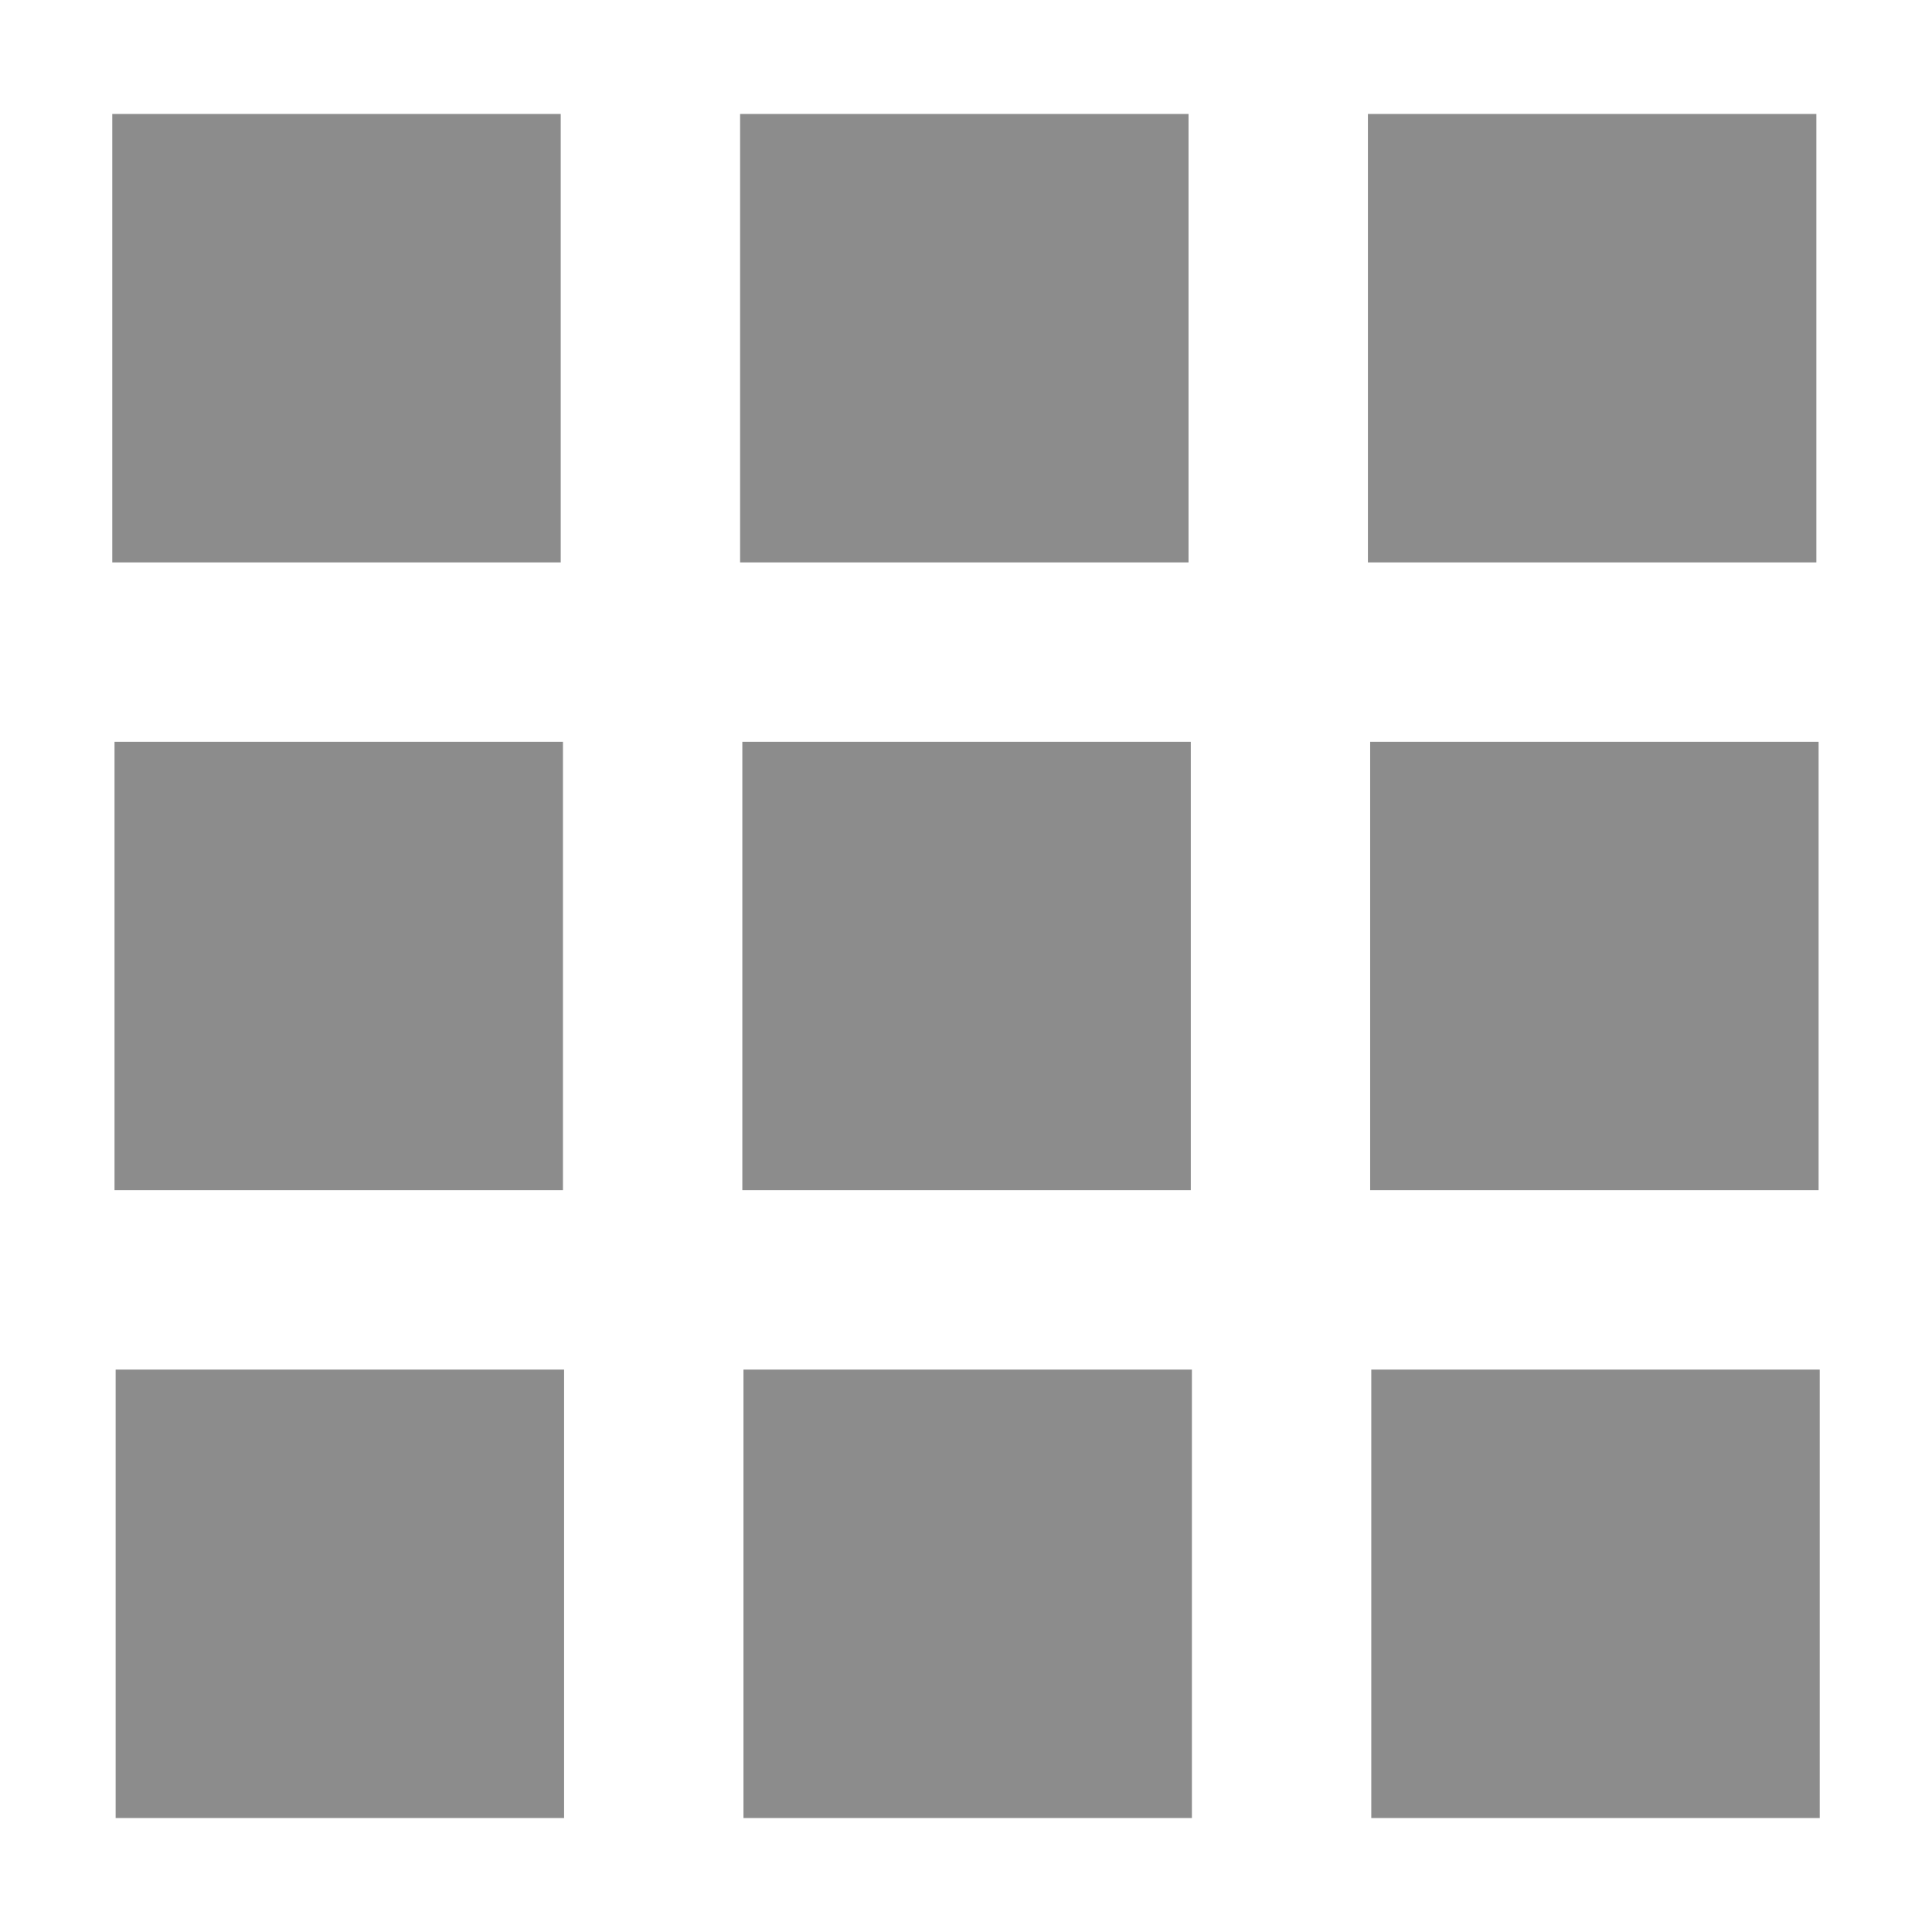
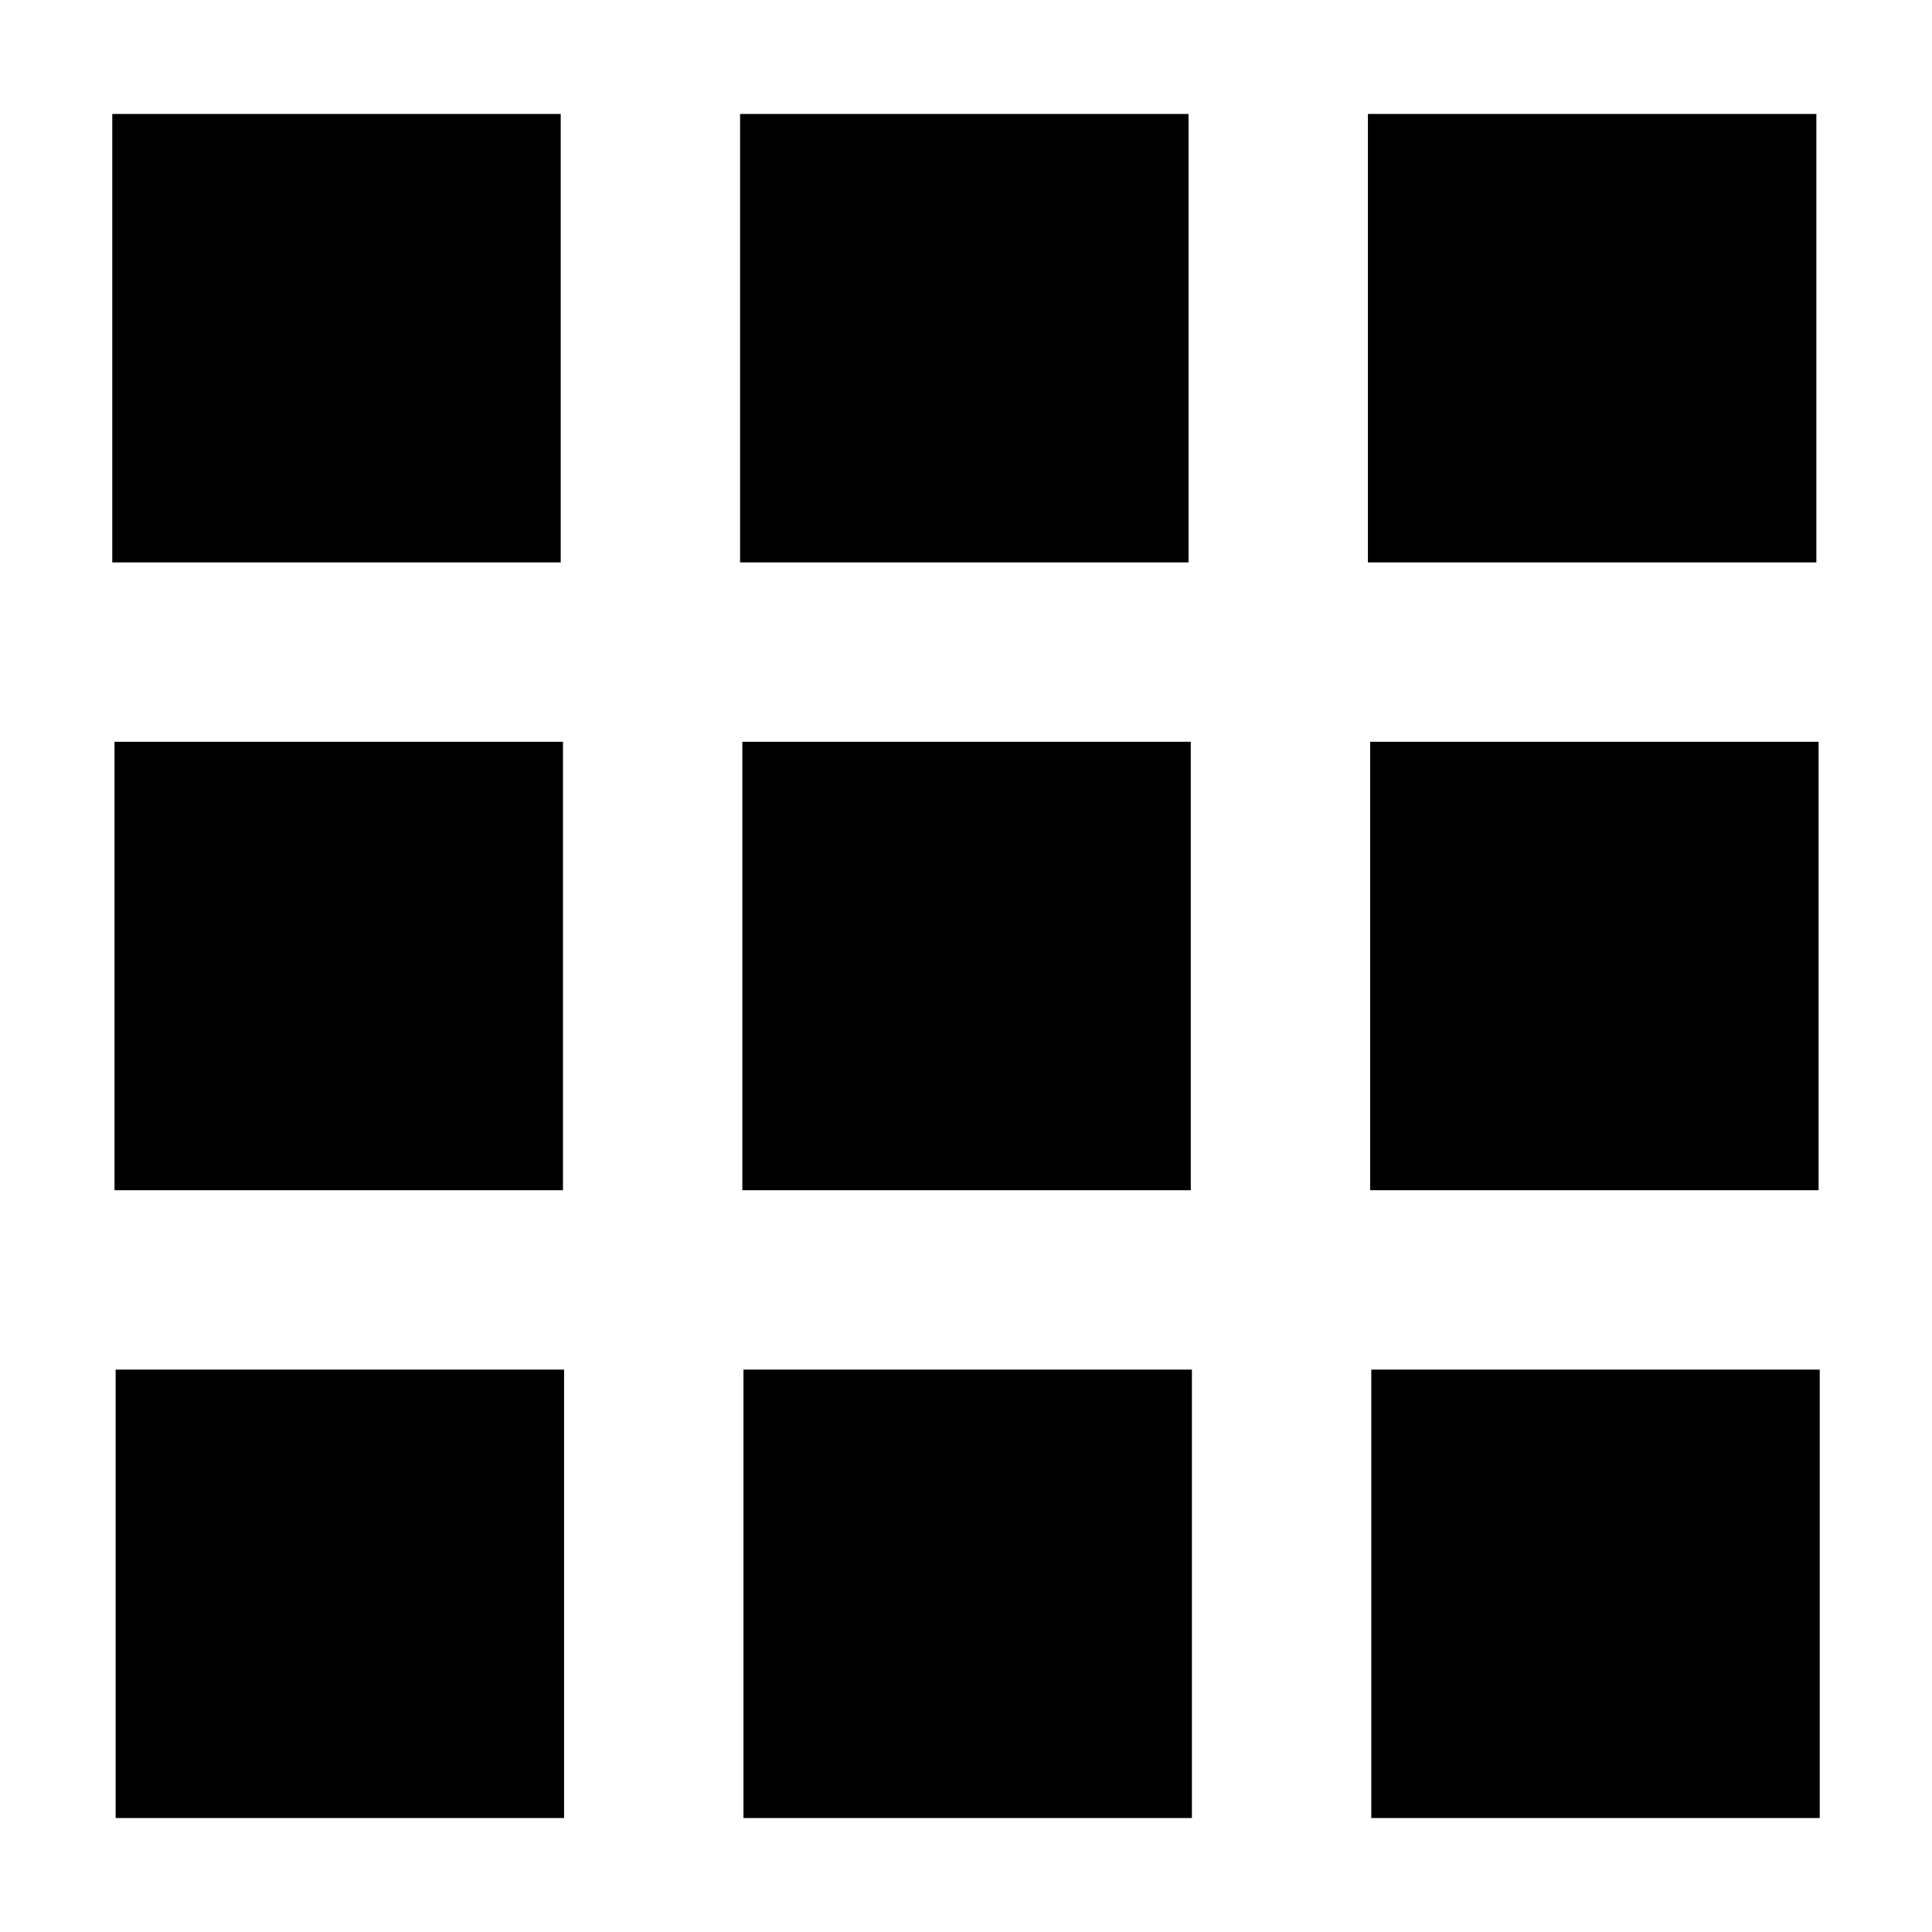
<svg xmlns="http://www.w3.org/2000/svg" version="1.1" id="Layer_1" x="0px" y="0px" width="500" height="500" viewBox="0 0 500 500" enable-background="new 0 0 480 480" xml:space="preserve">
  <defs id="defs38" />
-   <rect x="29.056" y="29.492" width="116.057" height="116.057" id="rect18" style="fill:#8c8c8c" />
-   <rect x="191.536" y="29.492" width="116.057" height="116.057" id="rect20" style="fill:#8c8c8c" />
-   <rect x="354.016" y="29.492" width="116.057" height="116.057" id="rect22" style="fill:#8c8c8c" />
-   <rect x="29.637" y="191.971" width="116.057" height="116.057" id="rect24" style="fill:#8c8c8c" />
-   <rect x="192.117" y="191.971" width="116.057" height="116.057" id="rect26" style="fill:#8c8c8c" />
-   <rect x="354.596" y="191.971" width="116.057" height="116.057" id="rect28" style="fill:#8c8c8c" />
-   <rect x="29.927" y="354.451" width="116.057" height="116.057" id="rect30" style="fill:#8c8c8c" />
-   <rect x="192.407" y="354.451" width="116.057" height="116.057" id="rect32" style="fill:#8c8c8c" />
-   <rect x="354.887" y="354.451" width="116.057" height="116.057" id="rect34" style="fill:#8c8c8c" />
+   <rect x="29.056" y="29.492" width="116.057" height="116.057" id="rect18" style="fill:#000000" />
+   <rect x="191.536" y="29.492" width="116.057" height="116.057" id="rect20" style="fill:#000000" />
+   <rect x="354.016" y="29.492" width="116.057" height="116.057" id="rect22" style="fill:#000000" />
+   <rect x="29.637" y="191.971" width="116.057" height="116.057" id="rect24" style="fill:#000000" />
+   <rect x="192.117" y="191.971" width="116.057" height="116.057" id="rect26" style="fill:#000000" />
+   <rect x="354.596" y="191.971" width="116.057" height="116.057" id="rect28" style="fill:#000000" />
+   <rect x="29.927" y="354.451" width="116.057" height="116.057" id="rect30" style="fill:#000000" />
+   <rect x="192.407" y="354.451" width="116.057" height="116.057" id="rect32" style="fill:#000000" />
+   <rect x="354.887" y="354.451" width="116.057" height="116.057" id="rect34" style="fill:#000000" />
</svg>
